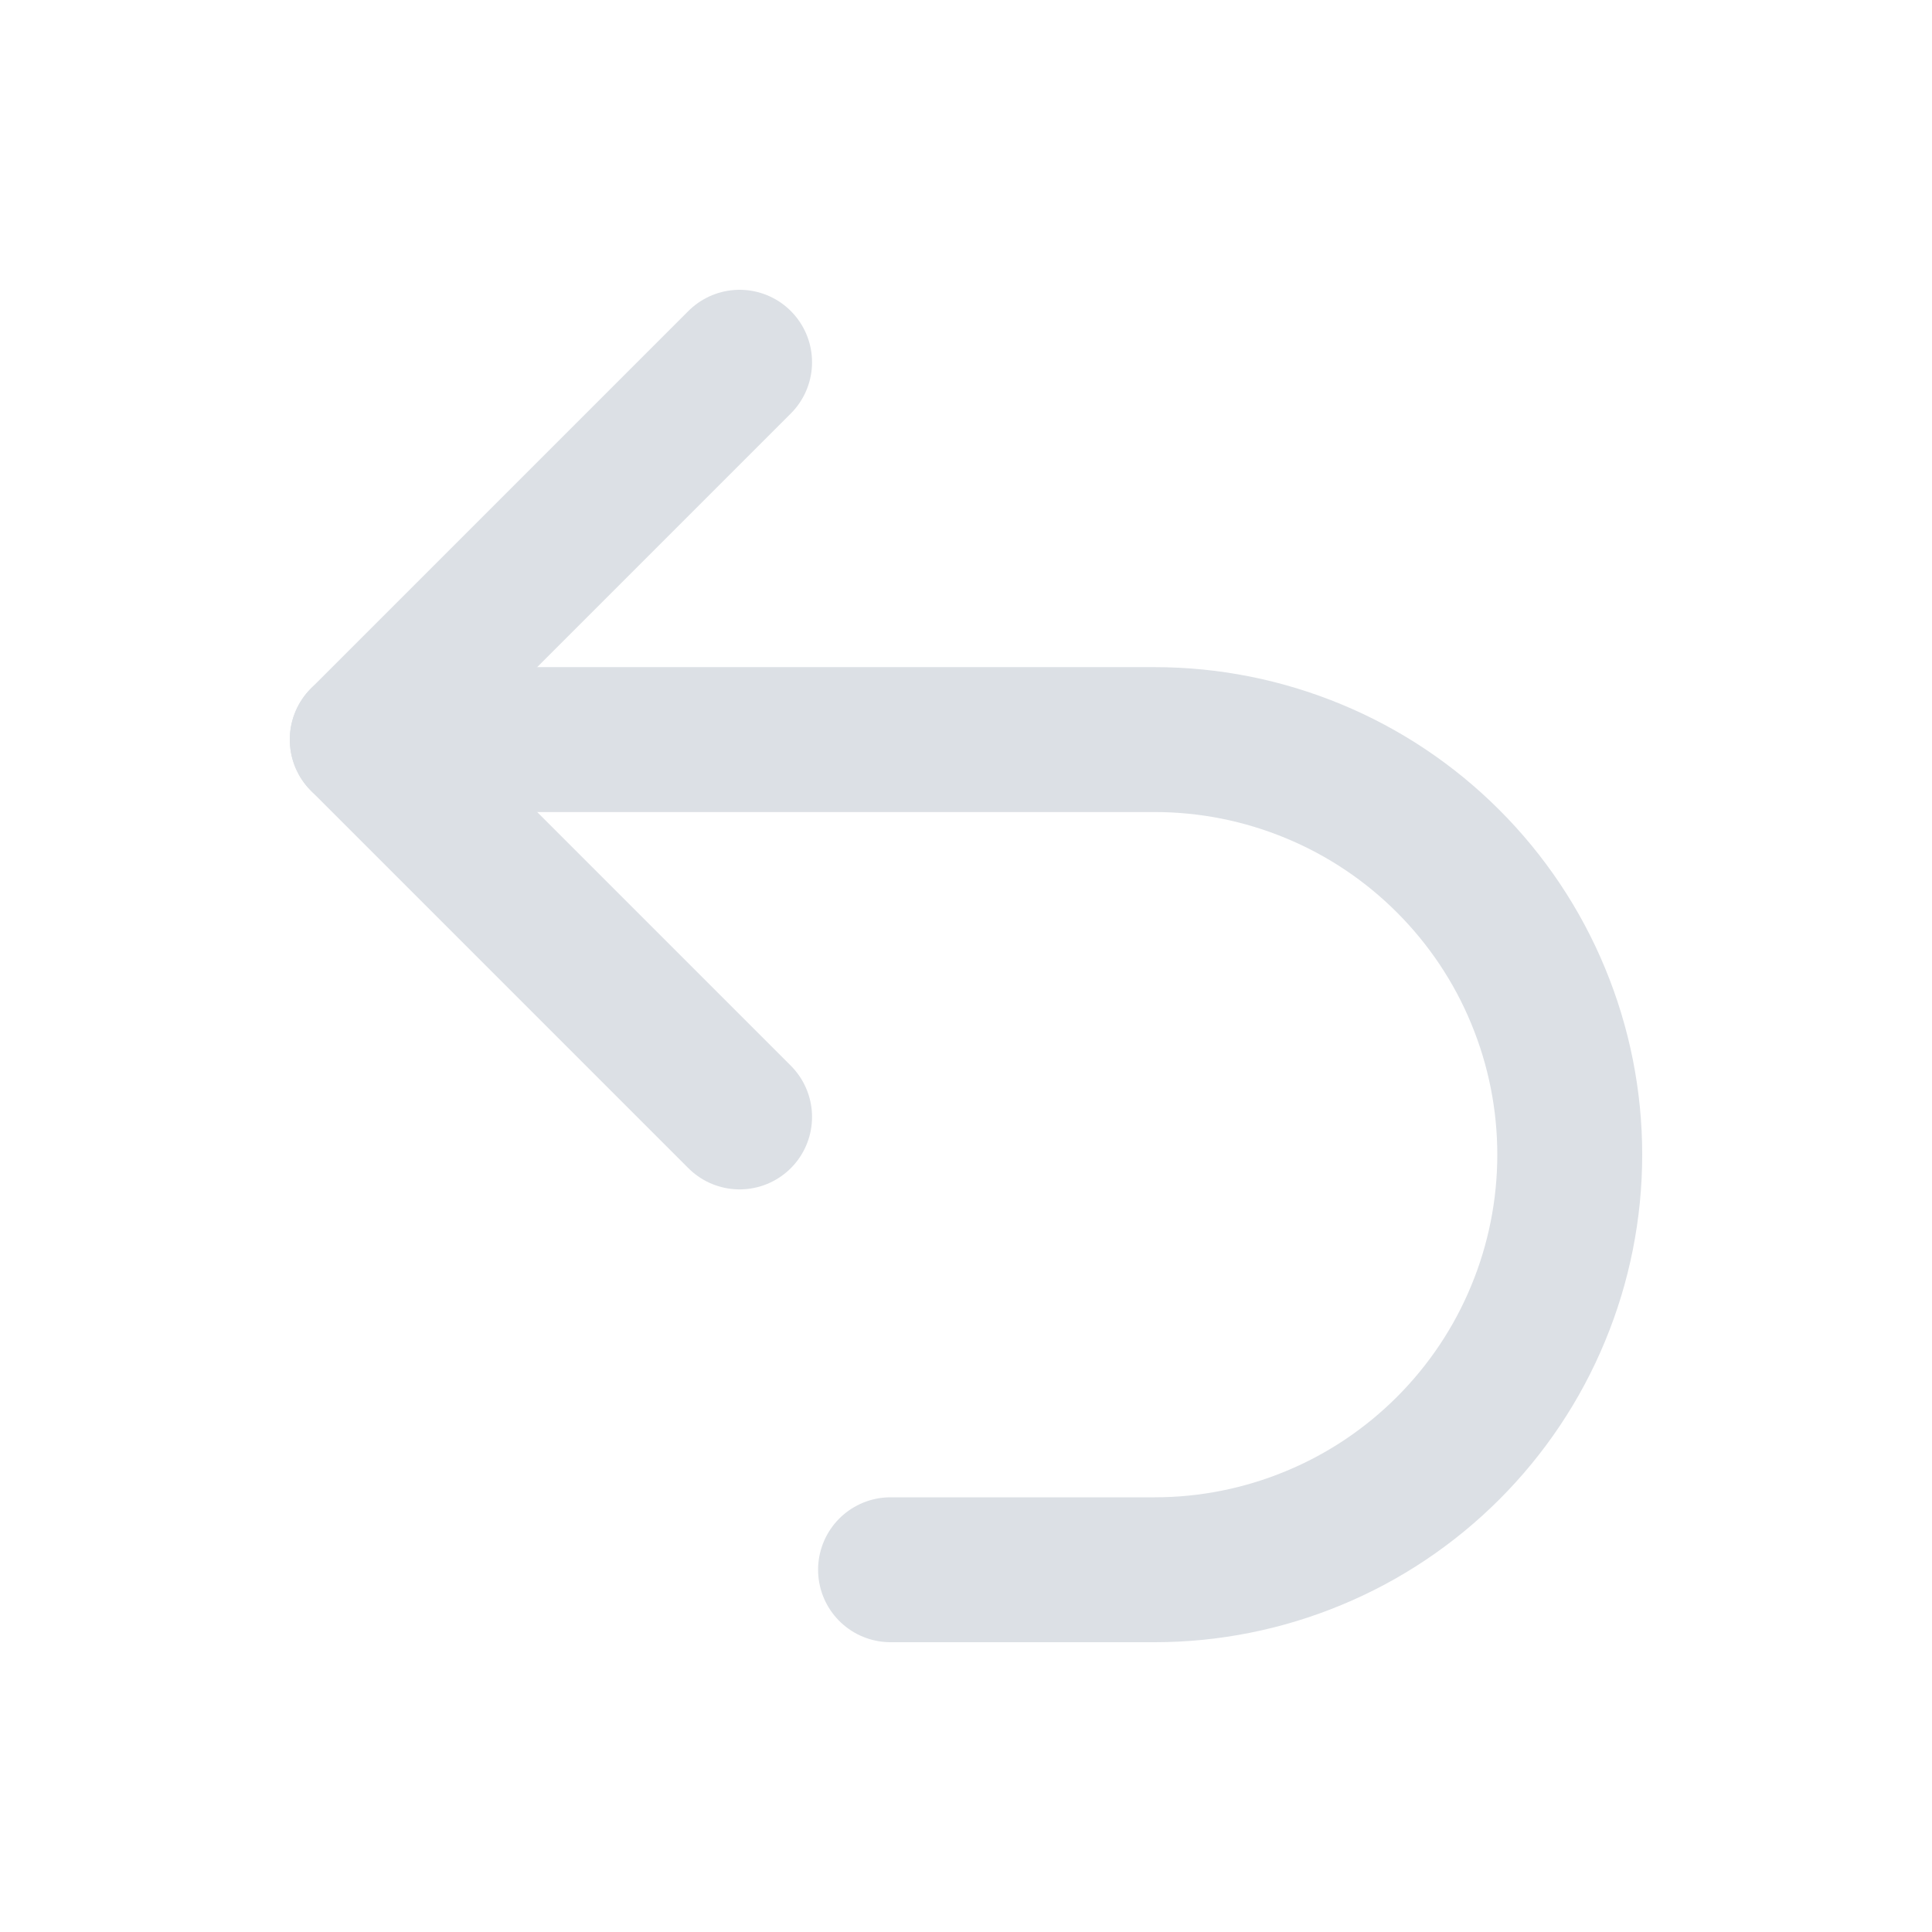
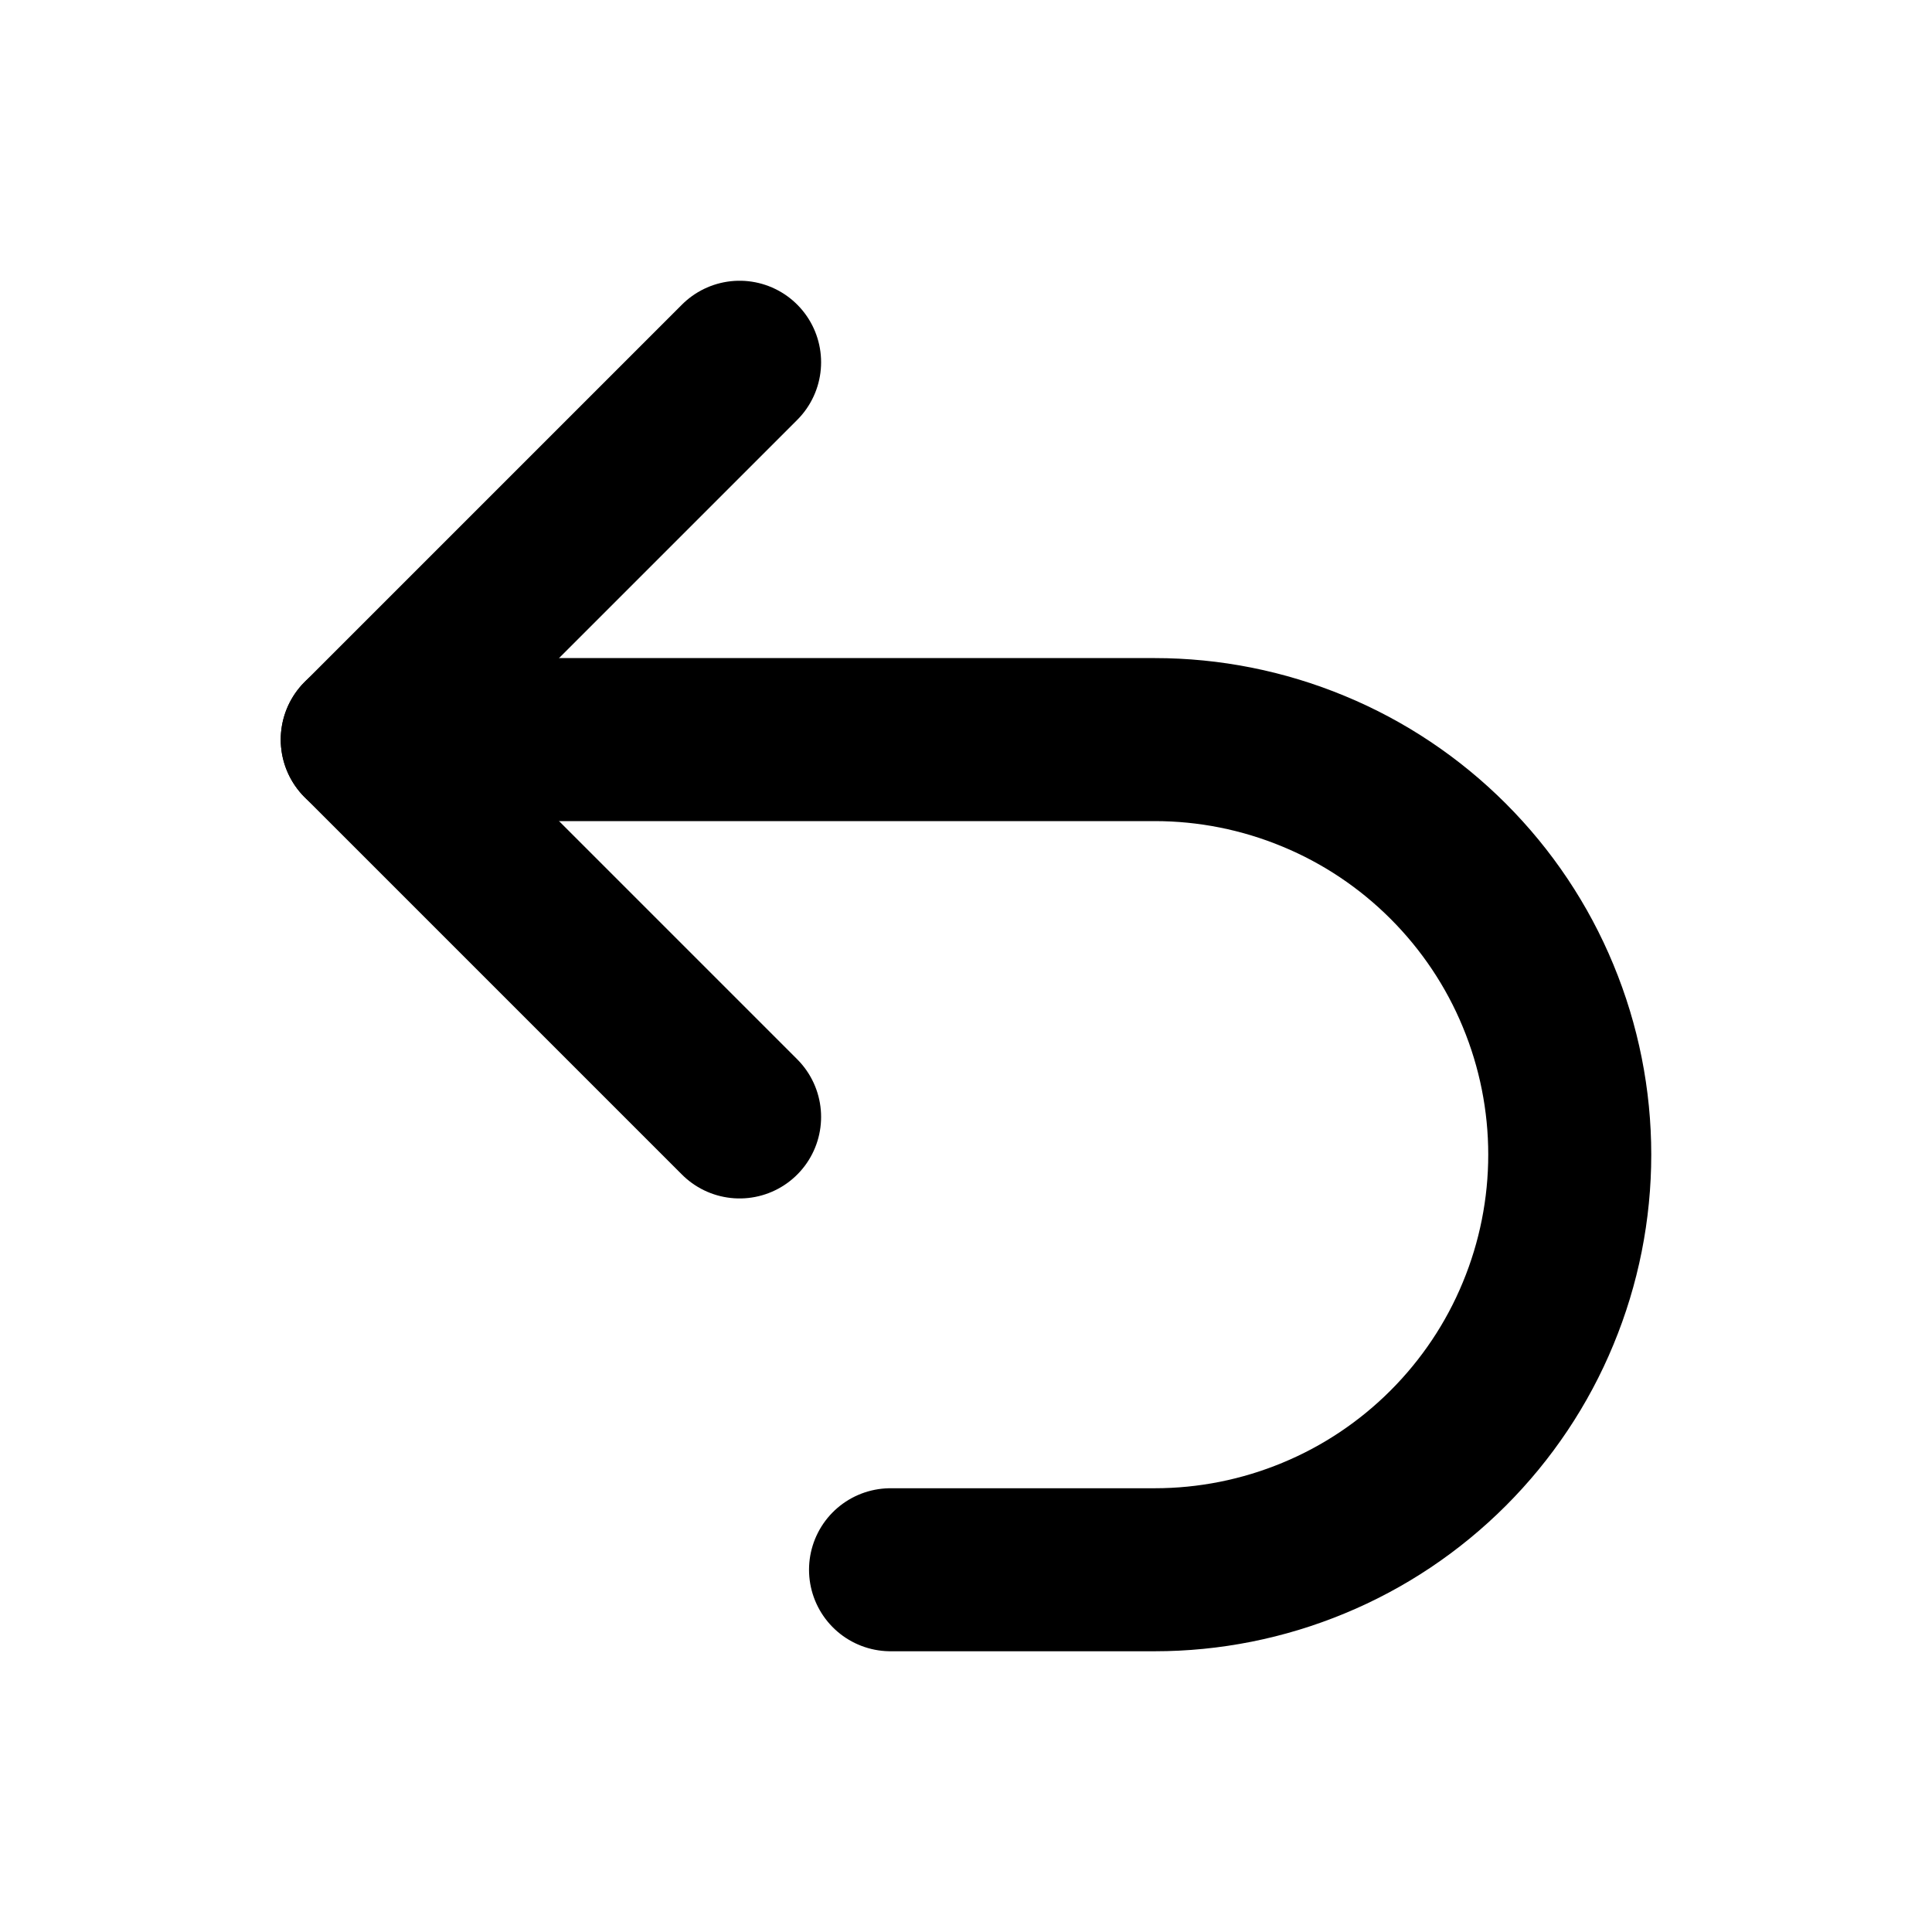
<svg xmlns="http://www.w3.org/2000/svg" width="16" height="16" viewBox="0 0 16 16" fill="none">
-   <path d="M6.125 9.25L3 6.125L6.125 3" stroke="#DCE0E5" stroke-width="1.2" stroke-linecap="round" stroke-linejoin="round" />
-   <path d="M3 6.125H9.563C10.014 6.125 10.461 6.214 10.878 6.387C11.295 6.559 11.674 6.813 11.993 7.132C12.312 7.451 12.566 7.83 12.738 8.247C12.911 8.664 13 9.111 13 9.562C13 10.014 12.911 10.461 12.738 10.878C12.566 11.295 12.312 11.674 11.993 11.993C11.674 12.312 11.295 12.566 10.878 12.738C10.461 12.911 10.014 13 9.563 13H7.375" stroke="#DCE0E5" stroke-width="1.2" stroke-linecap="round" stroke-linejoin="round" />
+   <path d="M6.125 9.25L3 6.125L6.125 3" stroke="currentColor" stroke-width="1.35" stroke-linecap="round" stroke-linejoin="round" />
+   <path d="M3 6.125H9.563C10.014 6.125 10.461 6.214 10.878 6.387C11.295 6.559 11.674 6.813 11.993 7.132C12.312 7.451 12.566 7.83 12.738 8.247C12.911 8.664 13 9.111 13 9.562C13 10.014 12.911 10.461 12.738 10.878C12.566 11.295 12.312 11.674 11.993 11.993C11.674 12.312 11.295 12.566 10.878 12.738C10.461 12.911 10.014 13 9.563 13H7.375" stroke="currentColor" stroke-width="1.35" stroke-linecap="round" stroke-linejoin="round" />
</svg>
